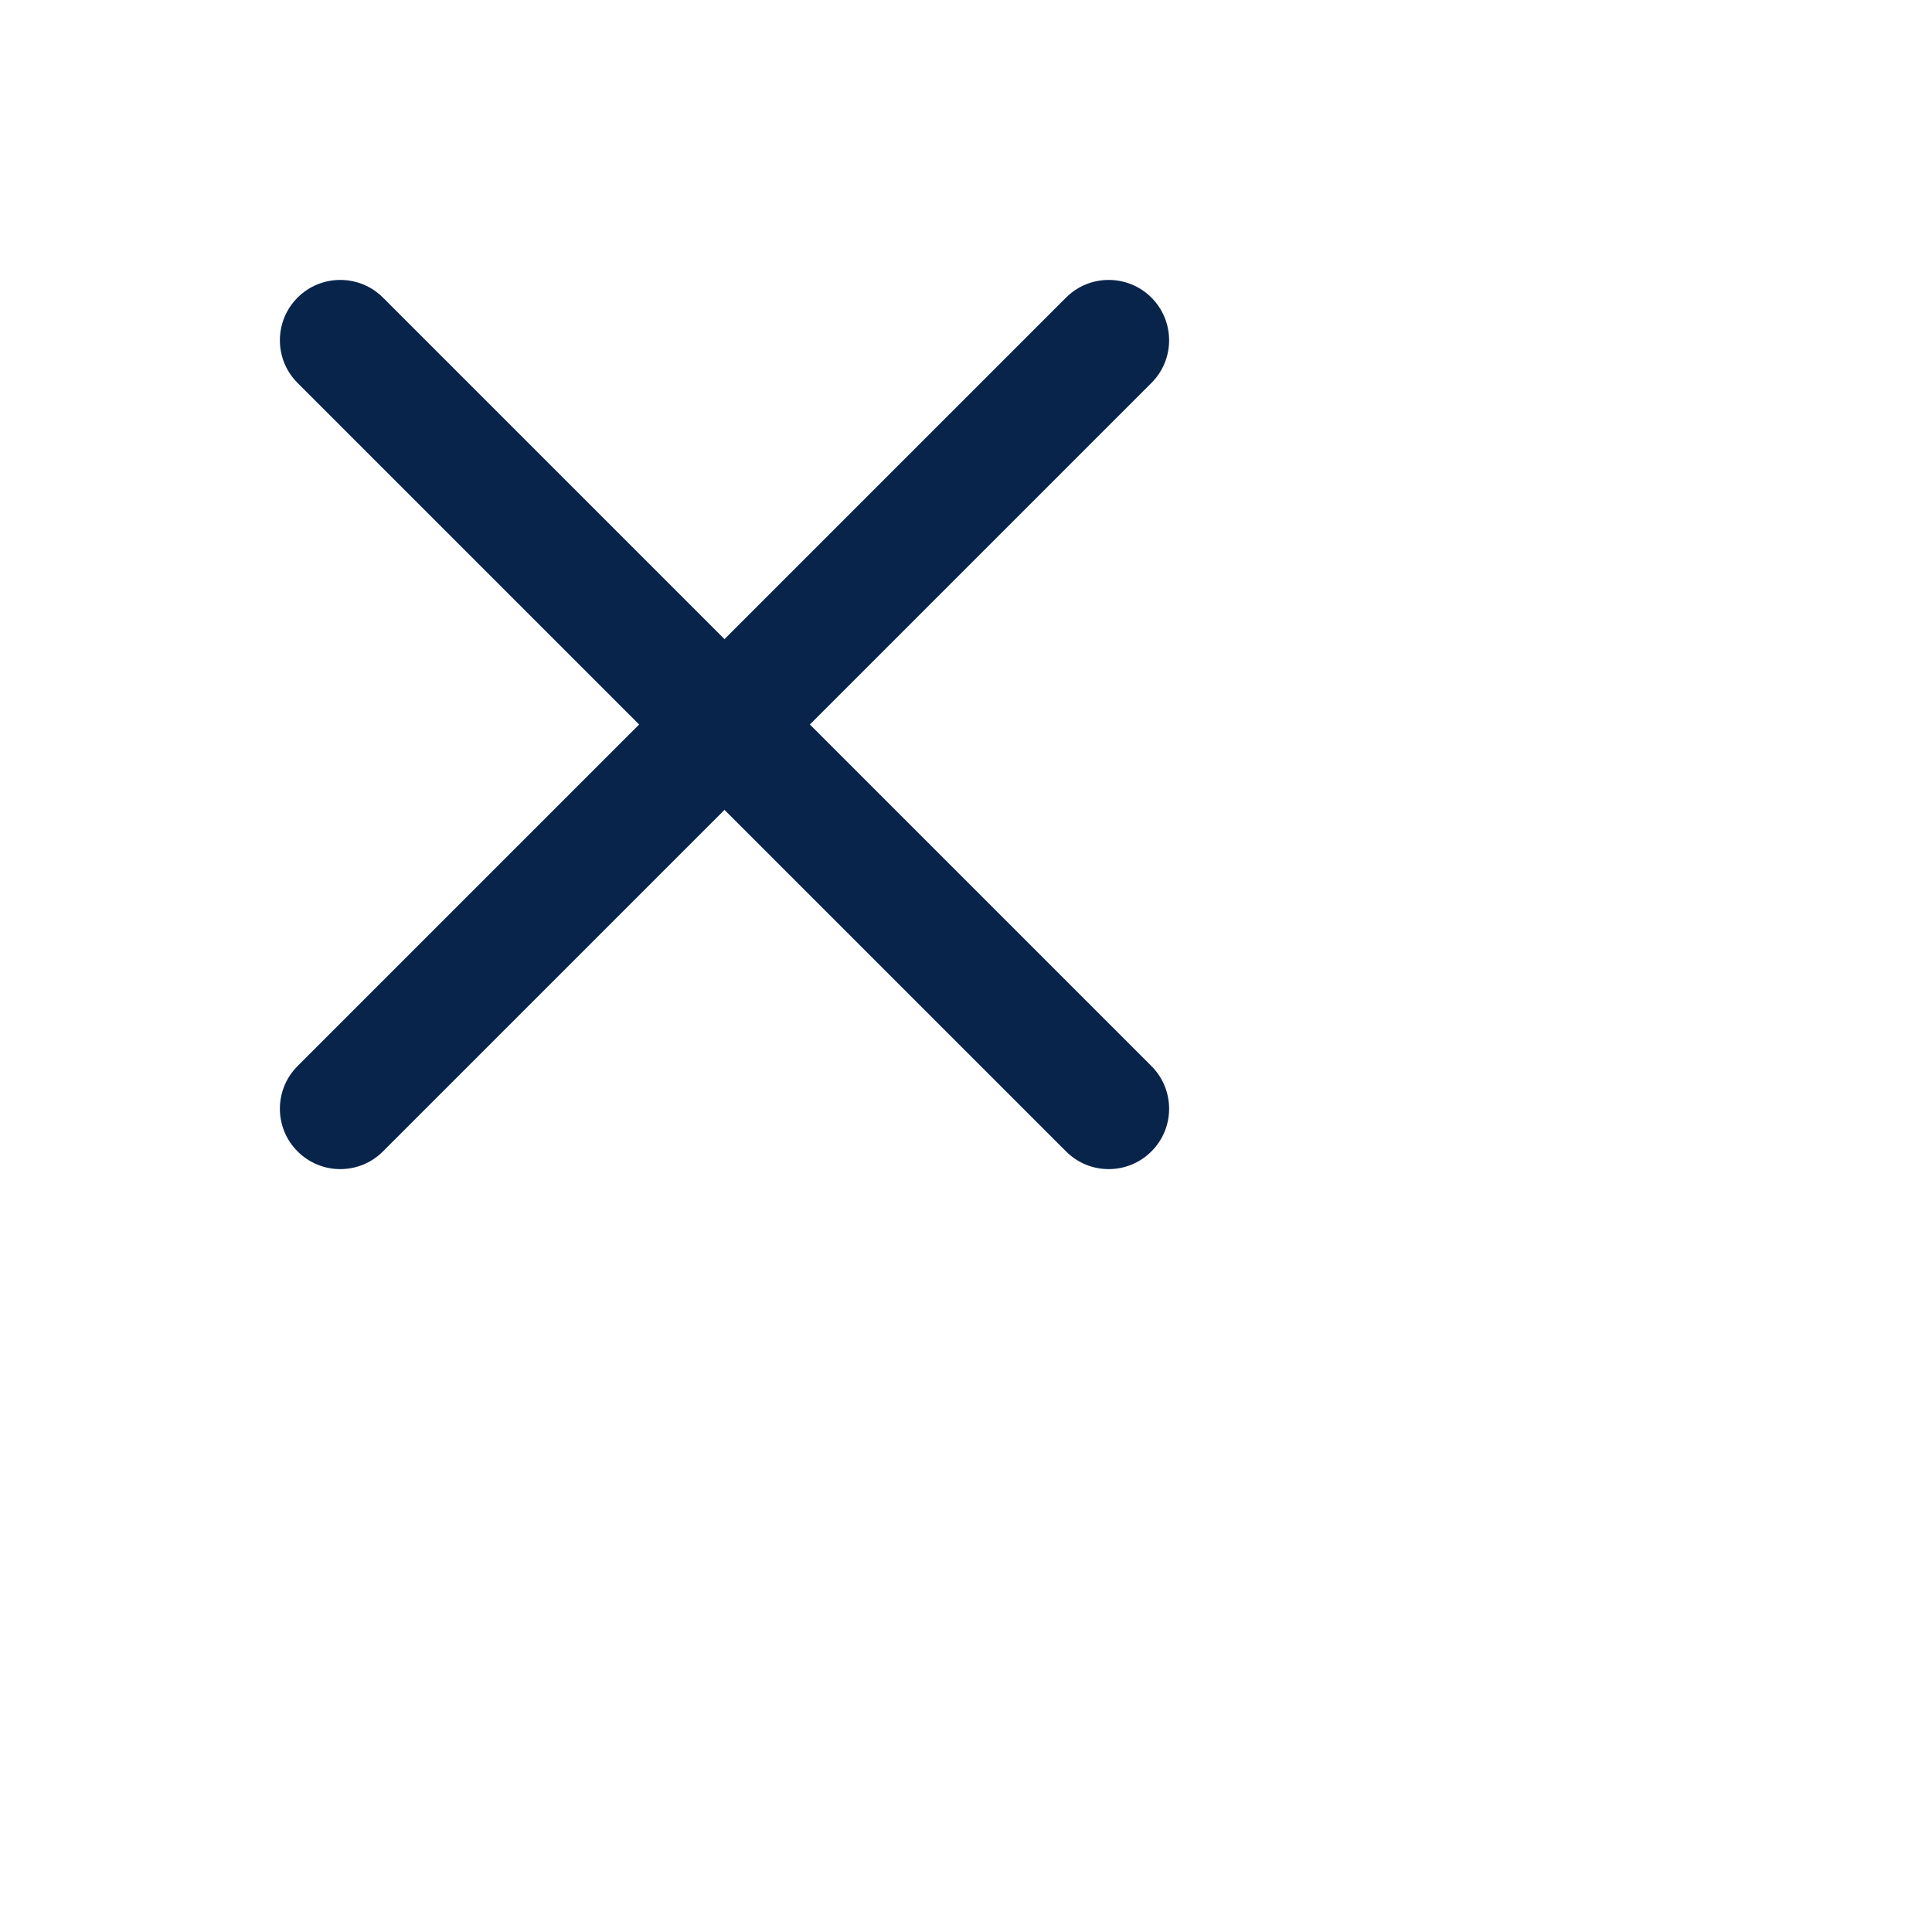
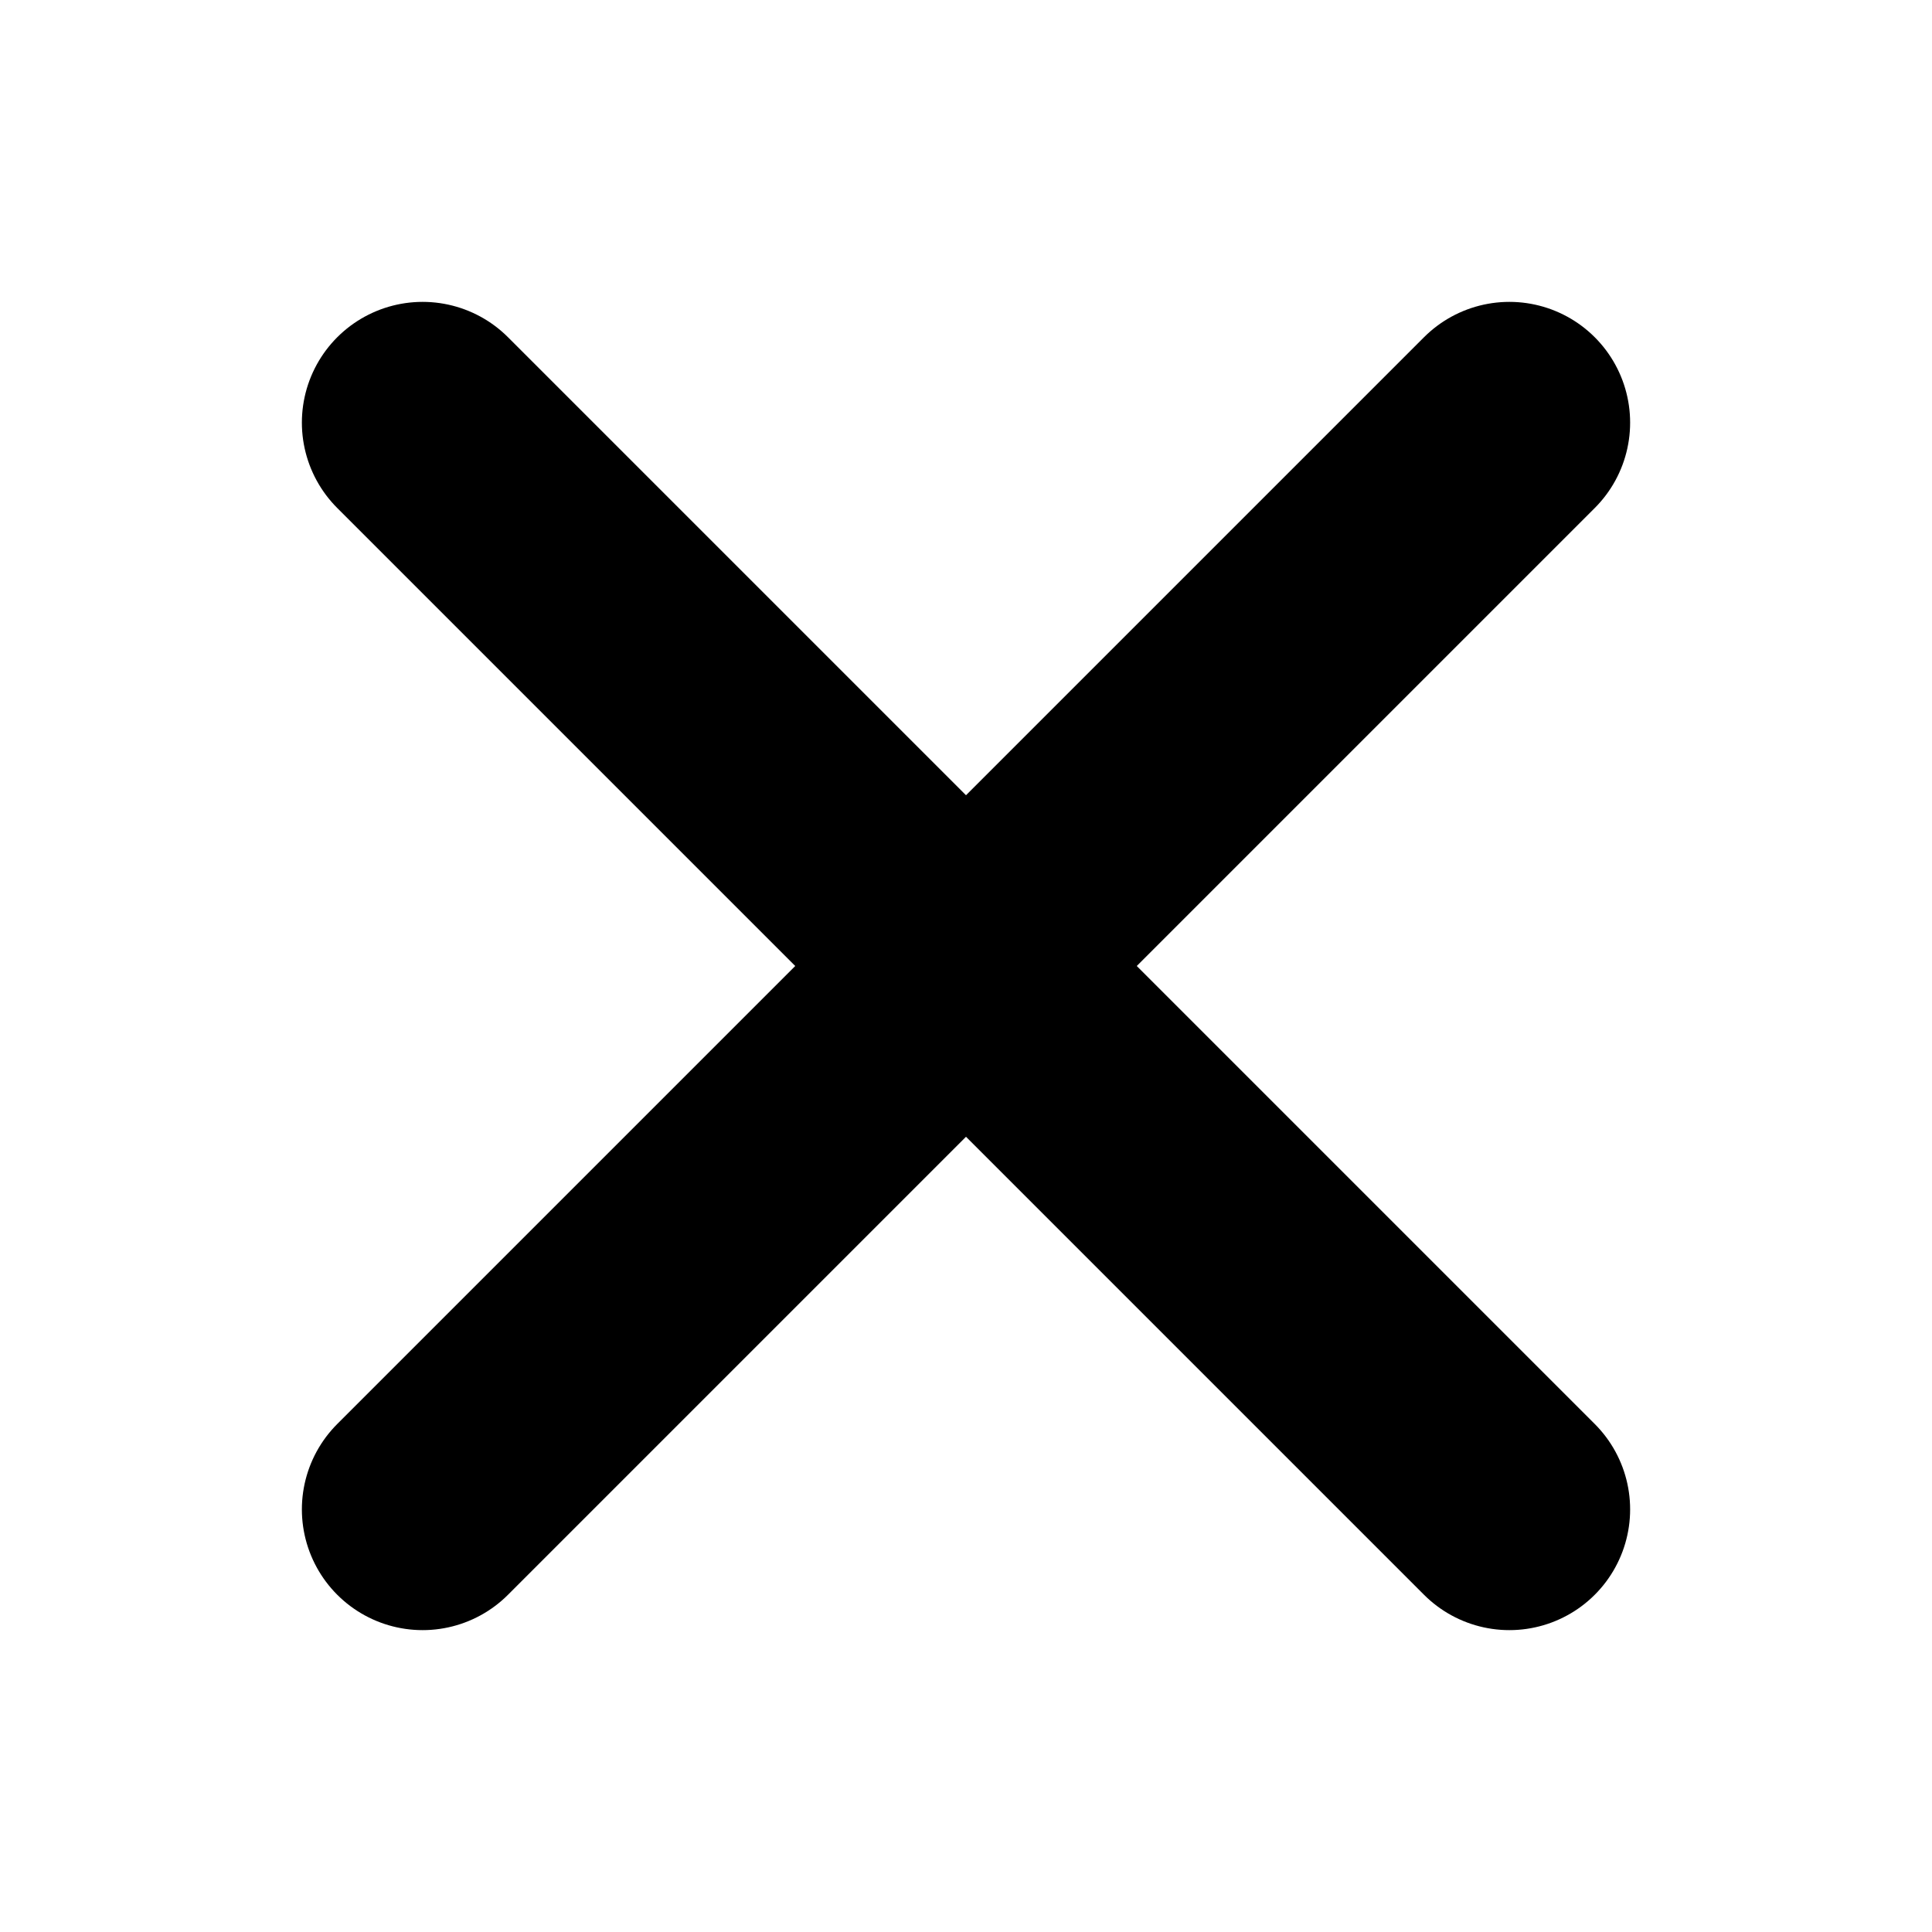
- <svg xmlns="http://www.w3.org/2000/svg" viewBox="0 0 32 32" version="1.1">
-   <g id="delete-1" stroke="none" stroke-width="1" fill="none" fill-rule="evenodd">
-     <g id="System" transform="translate(-288, 0)">
-       <g id="close_line" transform="translate(288, 0)">
-         <path d="M24,0 L24,24 L0,24 L0,0 L24,0 Z M12.593,23.258 L12.582,23.26 L12.511,23.295 L12.492,23.299 L12.492,23.299 L12.477,23.295 L12.406,23.26 C12.396,23.256 12.387,23.259 12.382,23.265 L12.378,23.276 L12.361,23.703 L12.366,23.723 L12.377,23.736 L12.48,23.81 L12.495,23.814 L12.495,23.814 L12.507,23.81 L12.611,23.736 L12.623,23.72 L12.623,23.72 L12.627,23.703 L12.61,23.276 C12.608,23.266 12.601,23.259 12.593,23.258 L12.593,23.258 Z M12.858,23.145 L12.845,23.147 L12.66,23.24 L12.65,23.25 L12.65,23.25 L12.647,23.261 L12.665,23.691 L12.67,23.703 L12.67,23.703 L12.678,23.71 L12.879,23.803 C12.891,23.807 12.902,23.803 12.908,23.795 L12.912,23.781 L12.878,23.167 C12.875,23.155 12.867,23.147 12.858,23.145 L12.858,23.145 Z M12.143,23.147 C12.133,23.142 12.122,23.145 12.116,23.153 L12.11,23.167 L12.076,23.781 C12.075,23.793 12.083,23.802 12.093,23.805 L12.108,23.803 L12.309,23.71 L12.319,23.702 L12.319,23.702 L12.323,23.691 L12.34,23.261 L12.337,23.249 L12.337,23.249 L12.328,23.24 L12.143,23.147 Z" id="MingCute" fill-rule="nonzero">
- </path>
-         <path d="M12,13.414 L17.657,19.071 C18.047,19.462 18.68,19.462 19.071,19.071 C19.462,18.681 19.462,18.048 19.071,17.657 L13.414,12 L19.071,6.343 C19.462,5.953 19.462,5.32 19.071,4.929 C18.68,4.539 18.047,4.539 17.657,4.929 L12,10.586 L6.343,4.929 C5.953,4.539 5.319,4.539 4.929,4.929 C4.538,5.32 4.538,5.953 4.929,6.343 L10.586,12 L4.929,17.657 C4.538,18.048 4.538,18.681 4.929,19.071 C5.319,19.462 5.953,19.462 6.343,19.071 L12,13.414 Z" id="delete" fill="#09244BFF">
- </path>
-       </g>
-     </g>
+ <svg xmlns="http://www.w3.org/2000/svg" viewBox="0 0 32 32">
+   <defs>
+     <style>.cls-1{stroke:currentColor;stroke-linecap:round;stroke-linejoin:round;stroke-width:4px;}
+ </style>
+   </defs>
+   <g id="cross">
+     <line class="cls-1" x1="7" x2="25" y1="7" y2="25" />
+     <line class="cls-1" x1="7" x2="25" y1="25" y2="7" />
  </g>
</svg>
